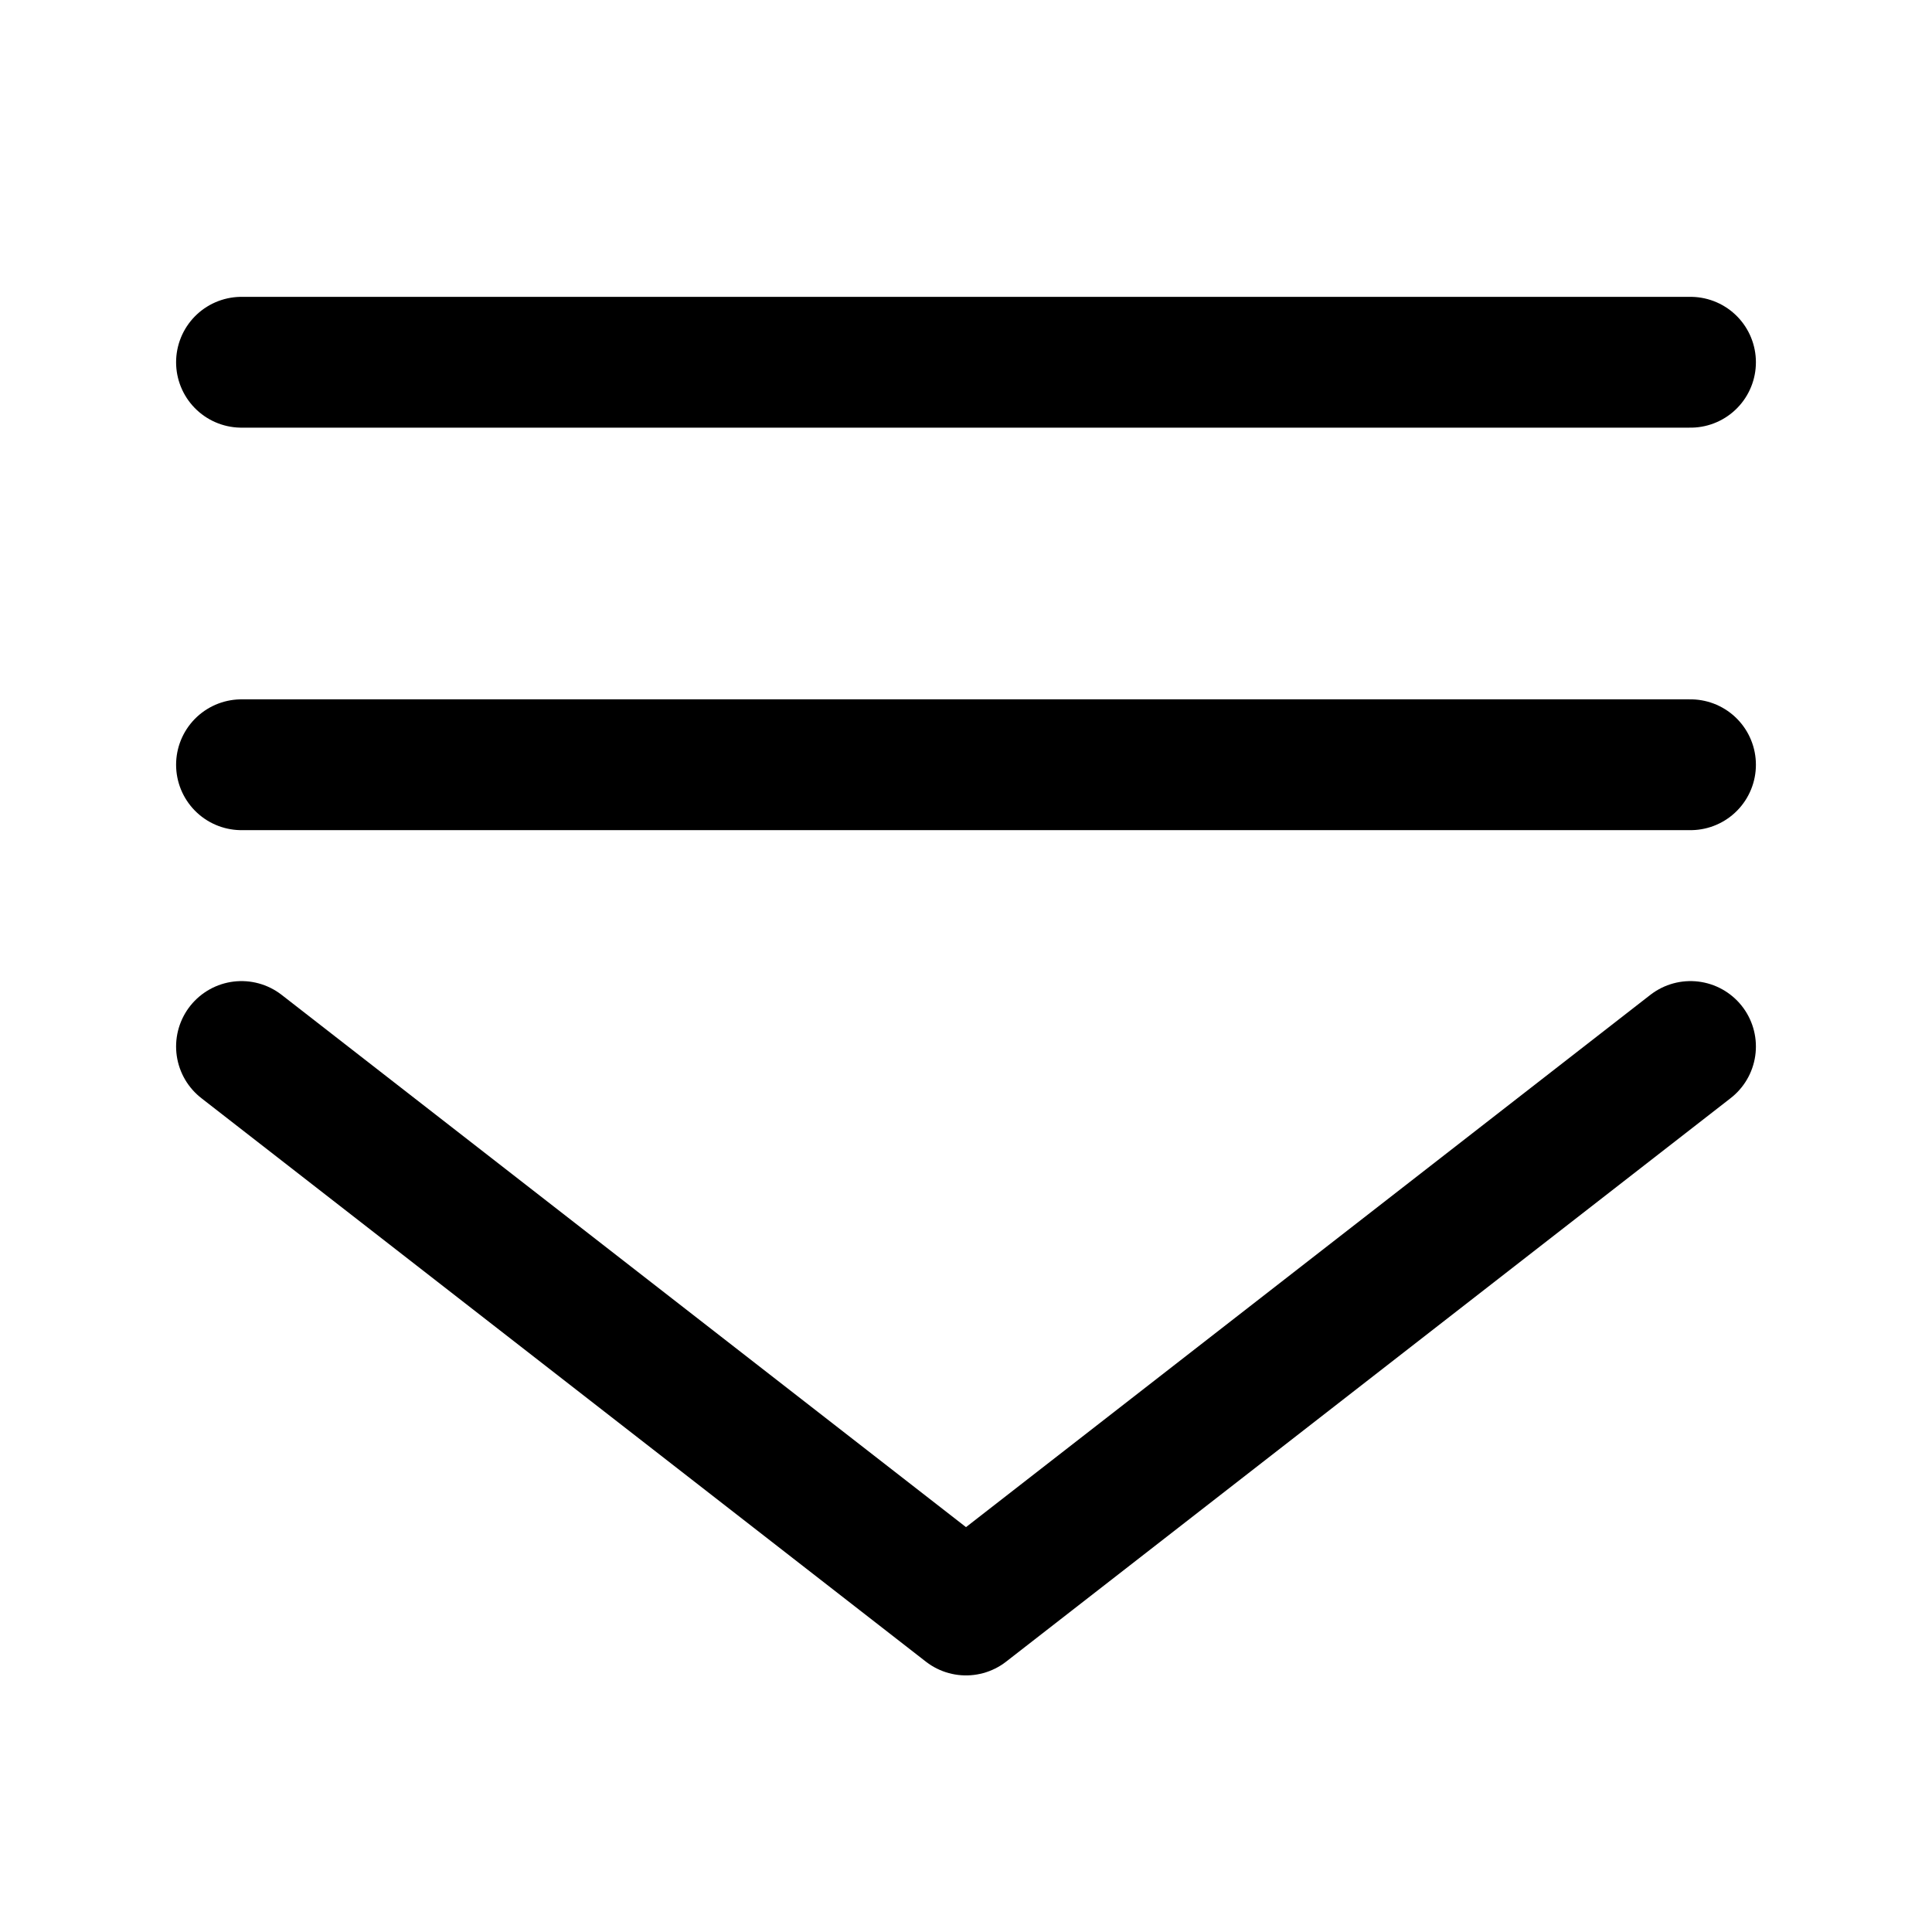
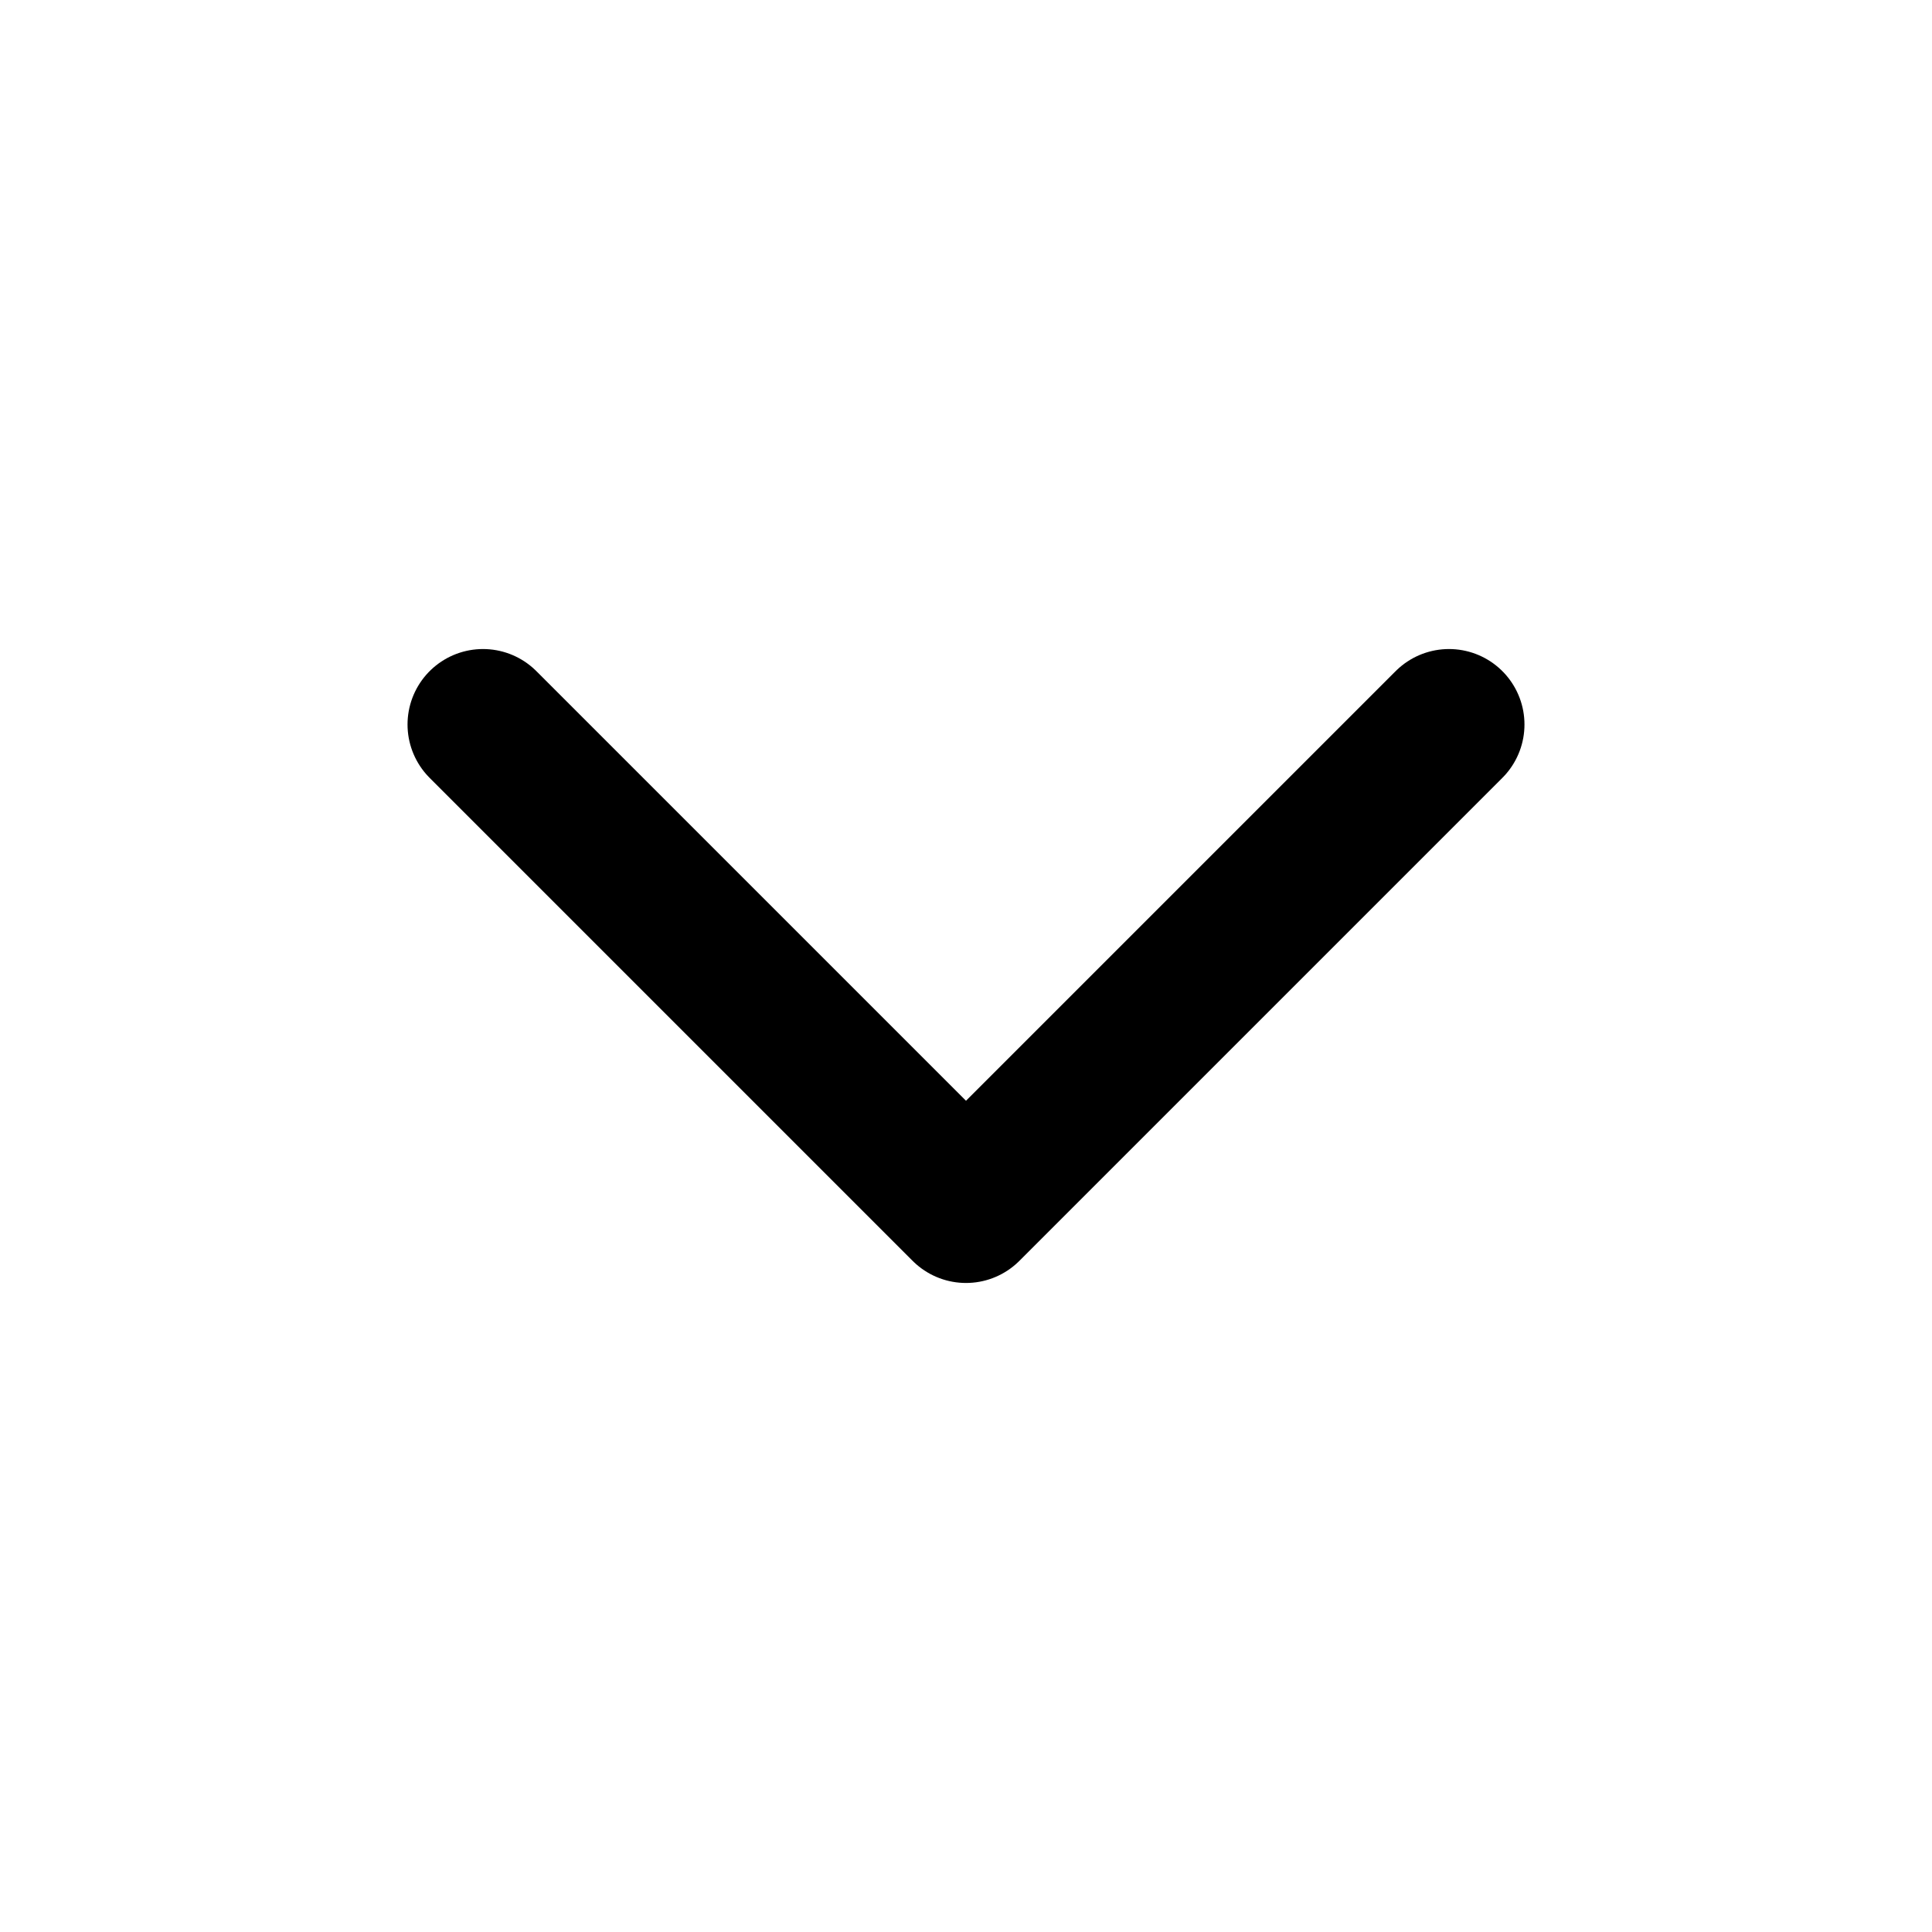
- <svg xmlns="http://www.w3.org/2000/svg" viewBox="0,0,48,48" width="64" height="64" stroke-width="3.25" transform="rotate(0) matrix(1 0 0 1 0 0)">
-   <g fill="none" stroke="#000" stroke-linecap="round" stroke-linejoin="round" stroke-width="3.25">
-     <path d="M6 9L42 9" />
-     <path d="M6 19L42 19" />
-     <path d="M6 26L24 40L42 26" />
-   </g>
+ <svg xmlns="http://www.w3.org/2000/svg" viewBox="0,0,48,48" width="64" height="64" stroke-width="3.75" transform="rotate(0) matrix(1 0 0 1 0 0)">
+   <path fill="none" stroke="#000" stroke-linecap="round" stroke-linejoin="round" stroke-width="3.75" d="M36 18L24 30L12 18" />
</svg>
